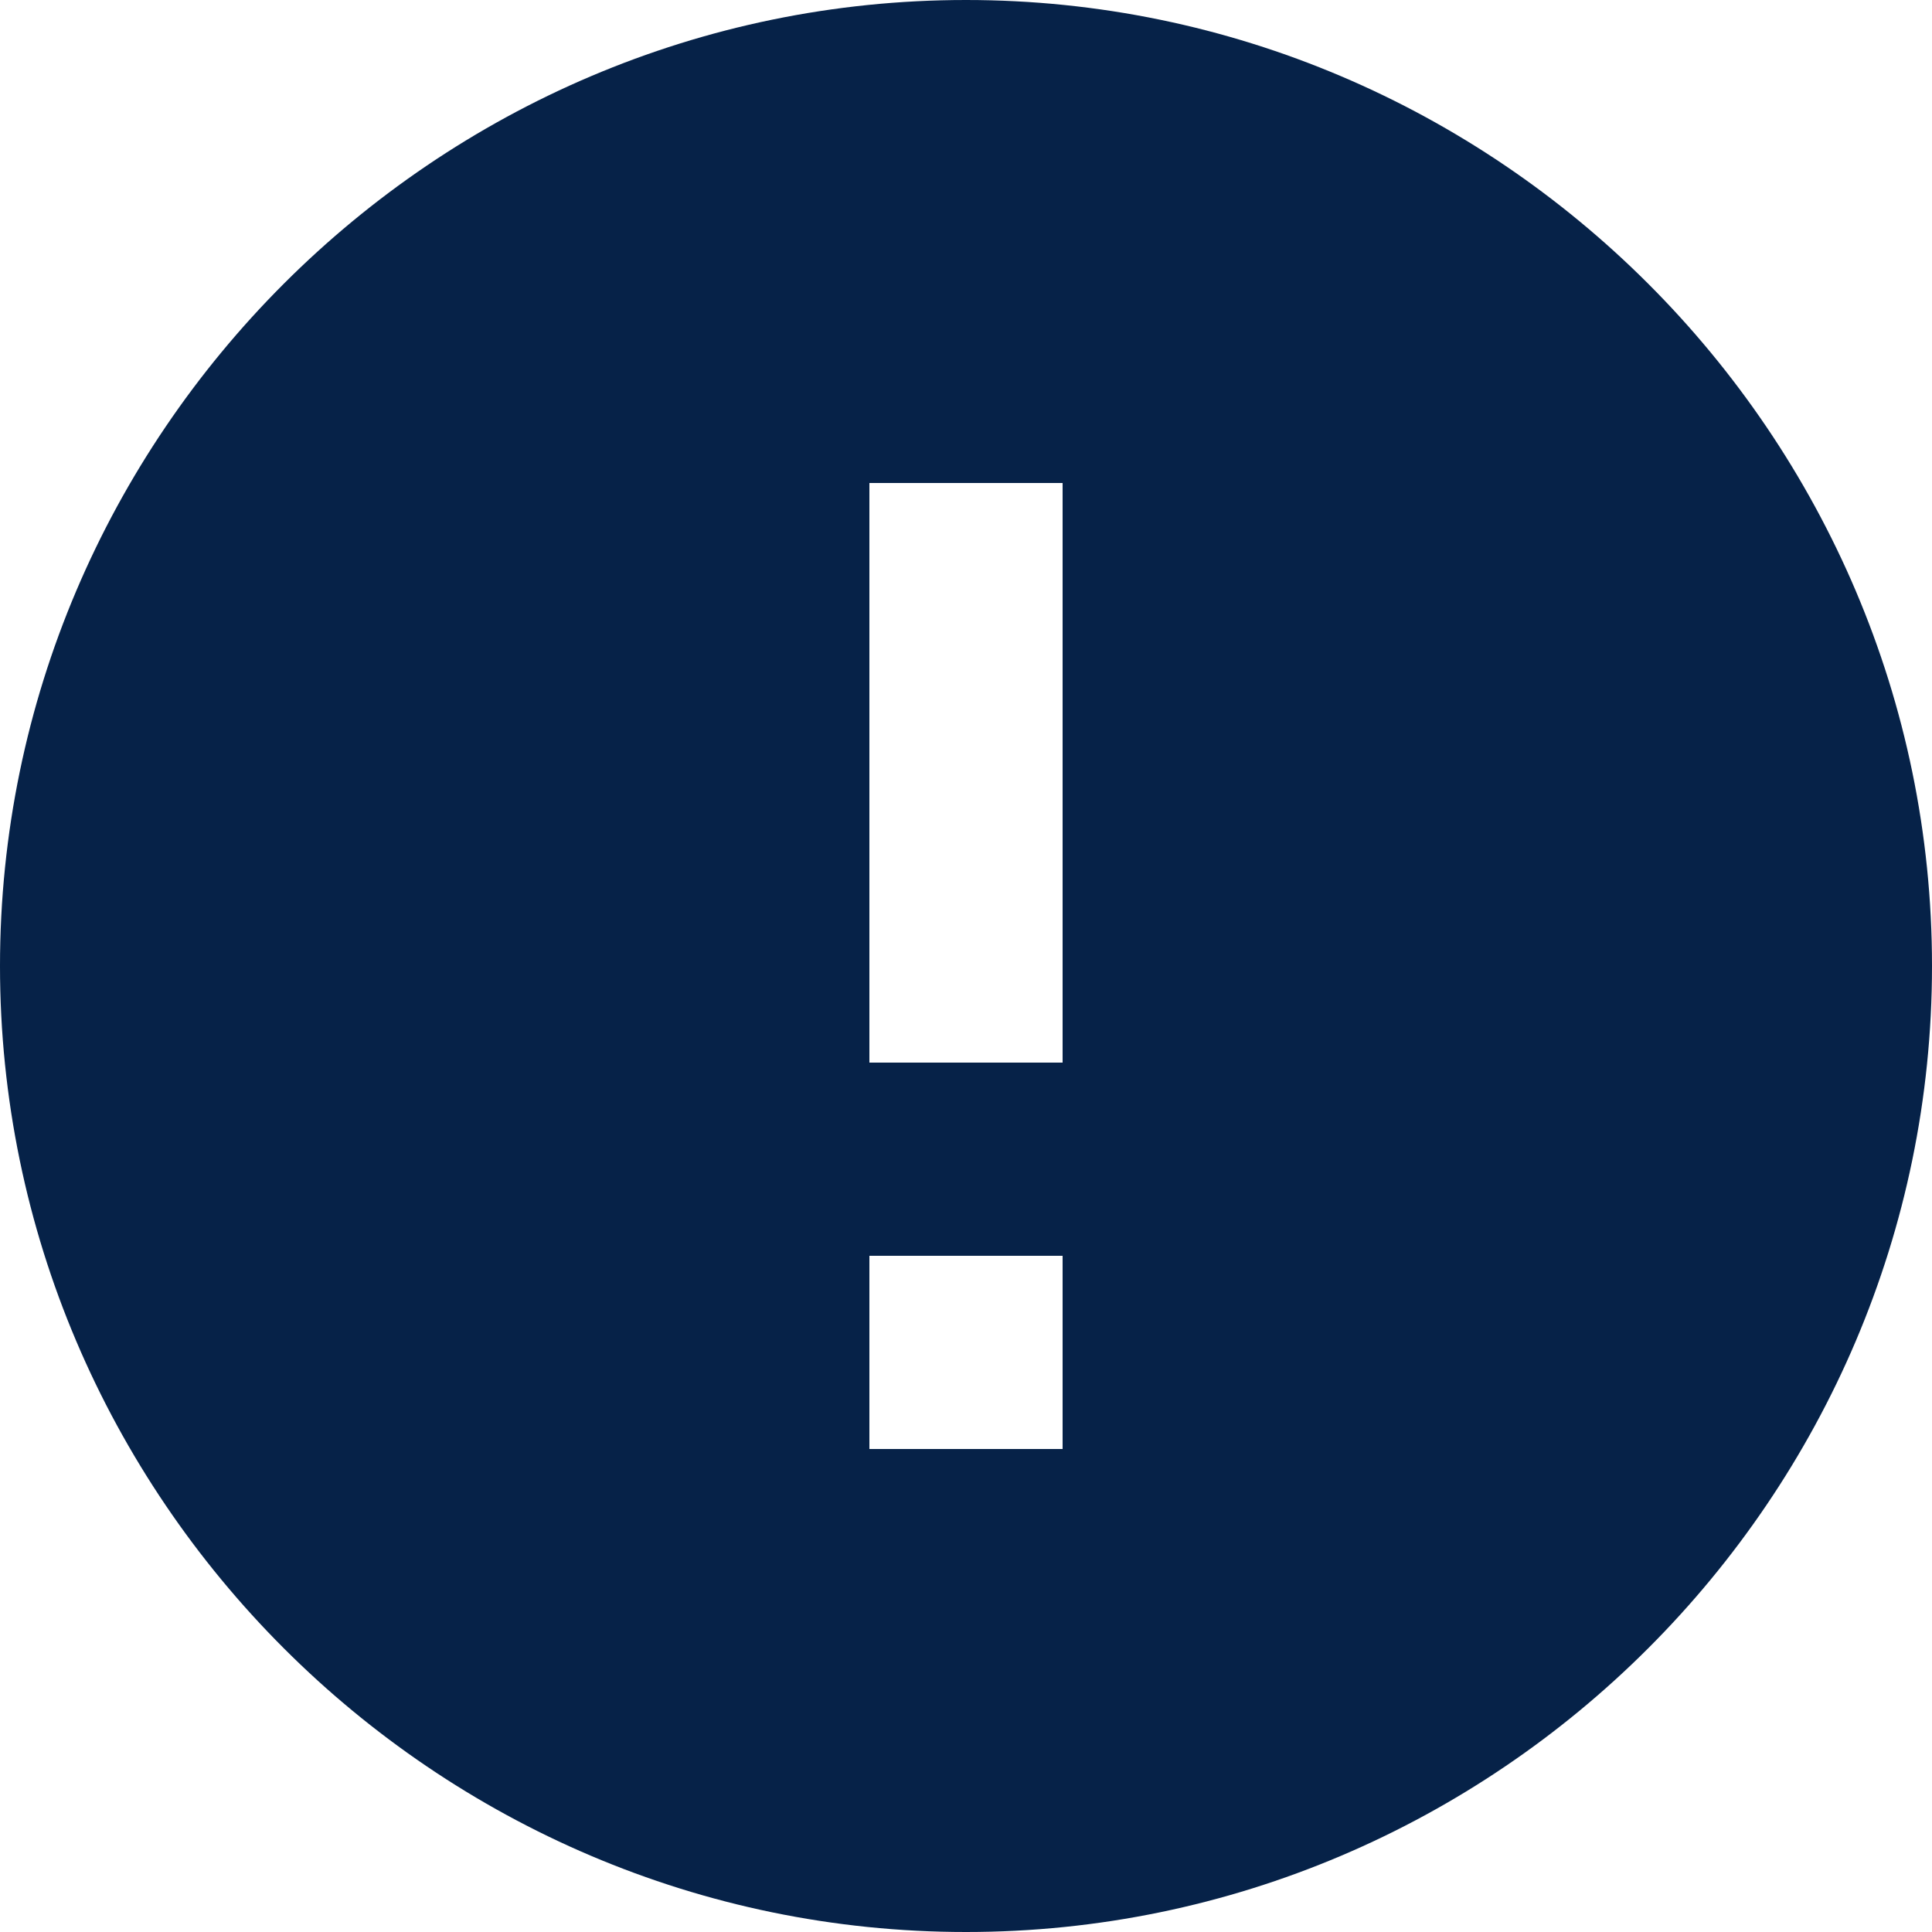
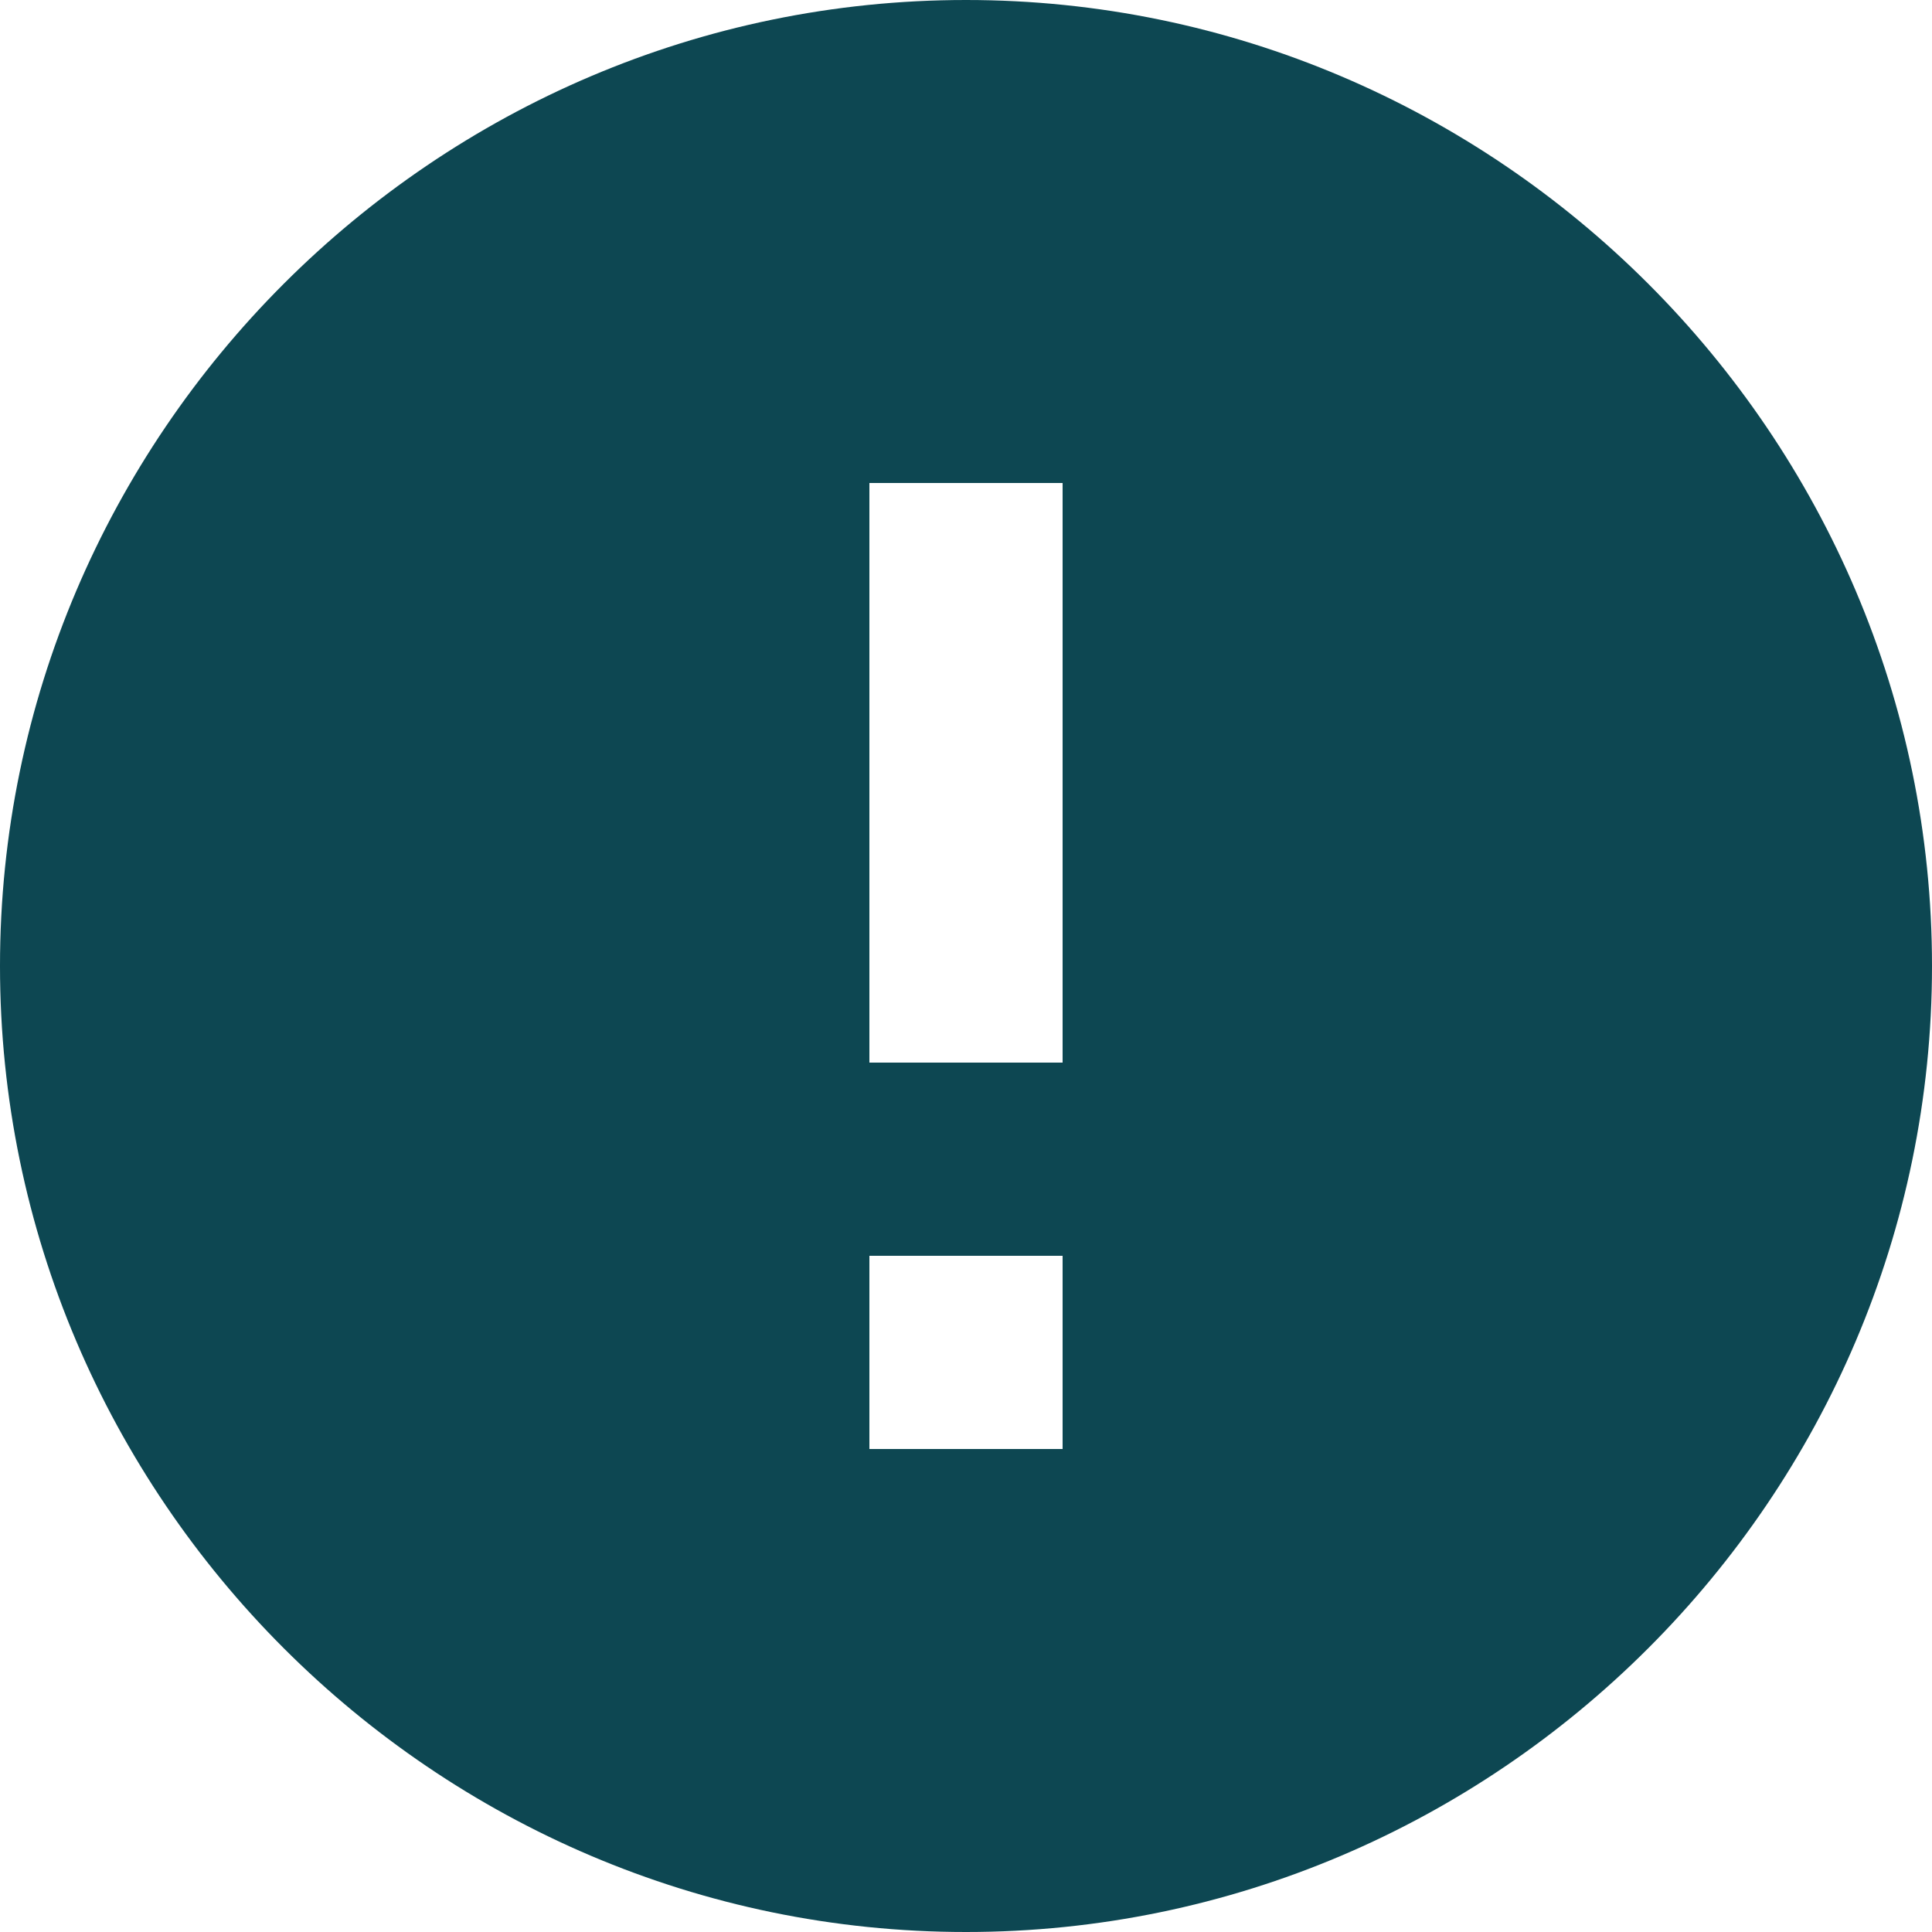
<svg xmlns="http://www.w3.org/2000/svg" height="20px" version="1.1" viewBox="0 0 20 20" width="20px">
  <defs />
  <g fill="none" fill-rule="evenodd" id="Page-1" stroke="none" stroke-width="1">
    <g fill="#000000" id="Core" transform="translate(-2, -212)">
      <g id="error" transform="translate(2, 212)">
-         <path d="M10,0 C4.5,0 0,4.5 0,10 C0,15.5 4.5,20 10,20 C15.5,20 20,15.5 20,10 C20,4.5 15.5,0 10,0 L10,0 Z M11,15 L9,15 L9,13 L11,13 L11,15 L11,15 Z M11,11 L9,11 L9,5 L11,5 L11,11 L11,11 Z" id="Shape" fill="#062248" />
+         <path d="M10,0 C4.5,0 0,4.5 0,10 C0,15.5 4.5,20 10,20 C15.5,20 20,15.5 20,10 C20,4.5 15.5,0 10,0 L10,0 Z M11,15 L9,15 L9,13 L11,13 L11,15 L11,15 Z M11,11 L9,11 L9,5 L11,5 L11,11 L11,11 Z" id="Shape" fill="#0D4752" />
      </g>
    </g>
  </g>
</svg>
